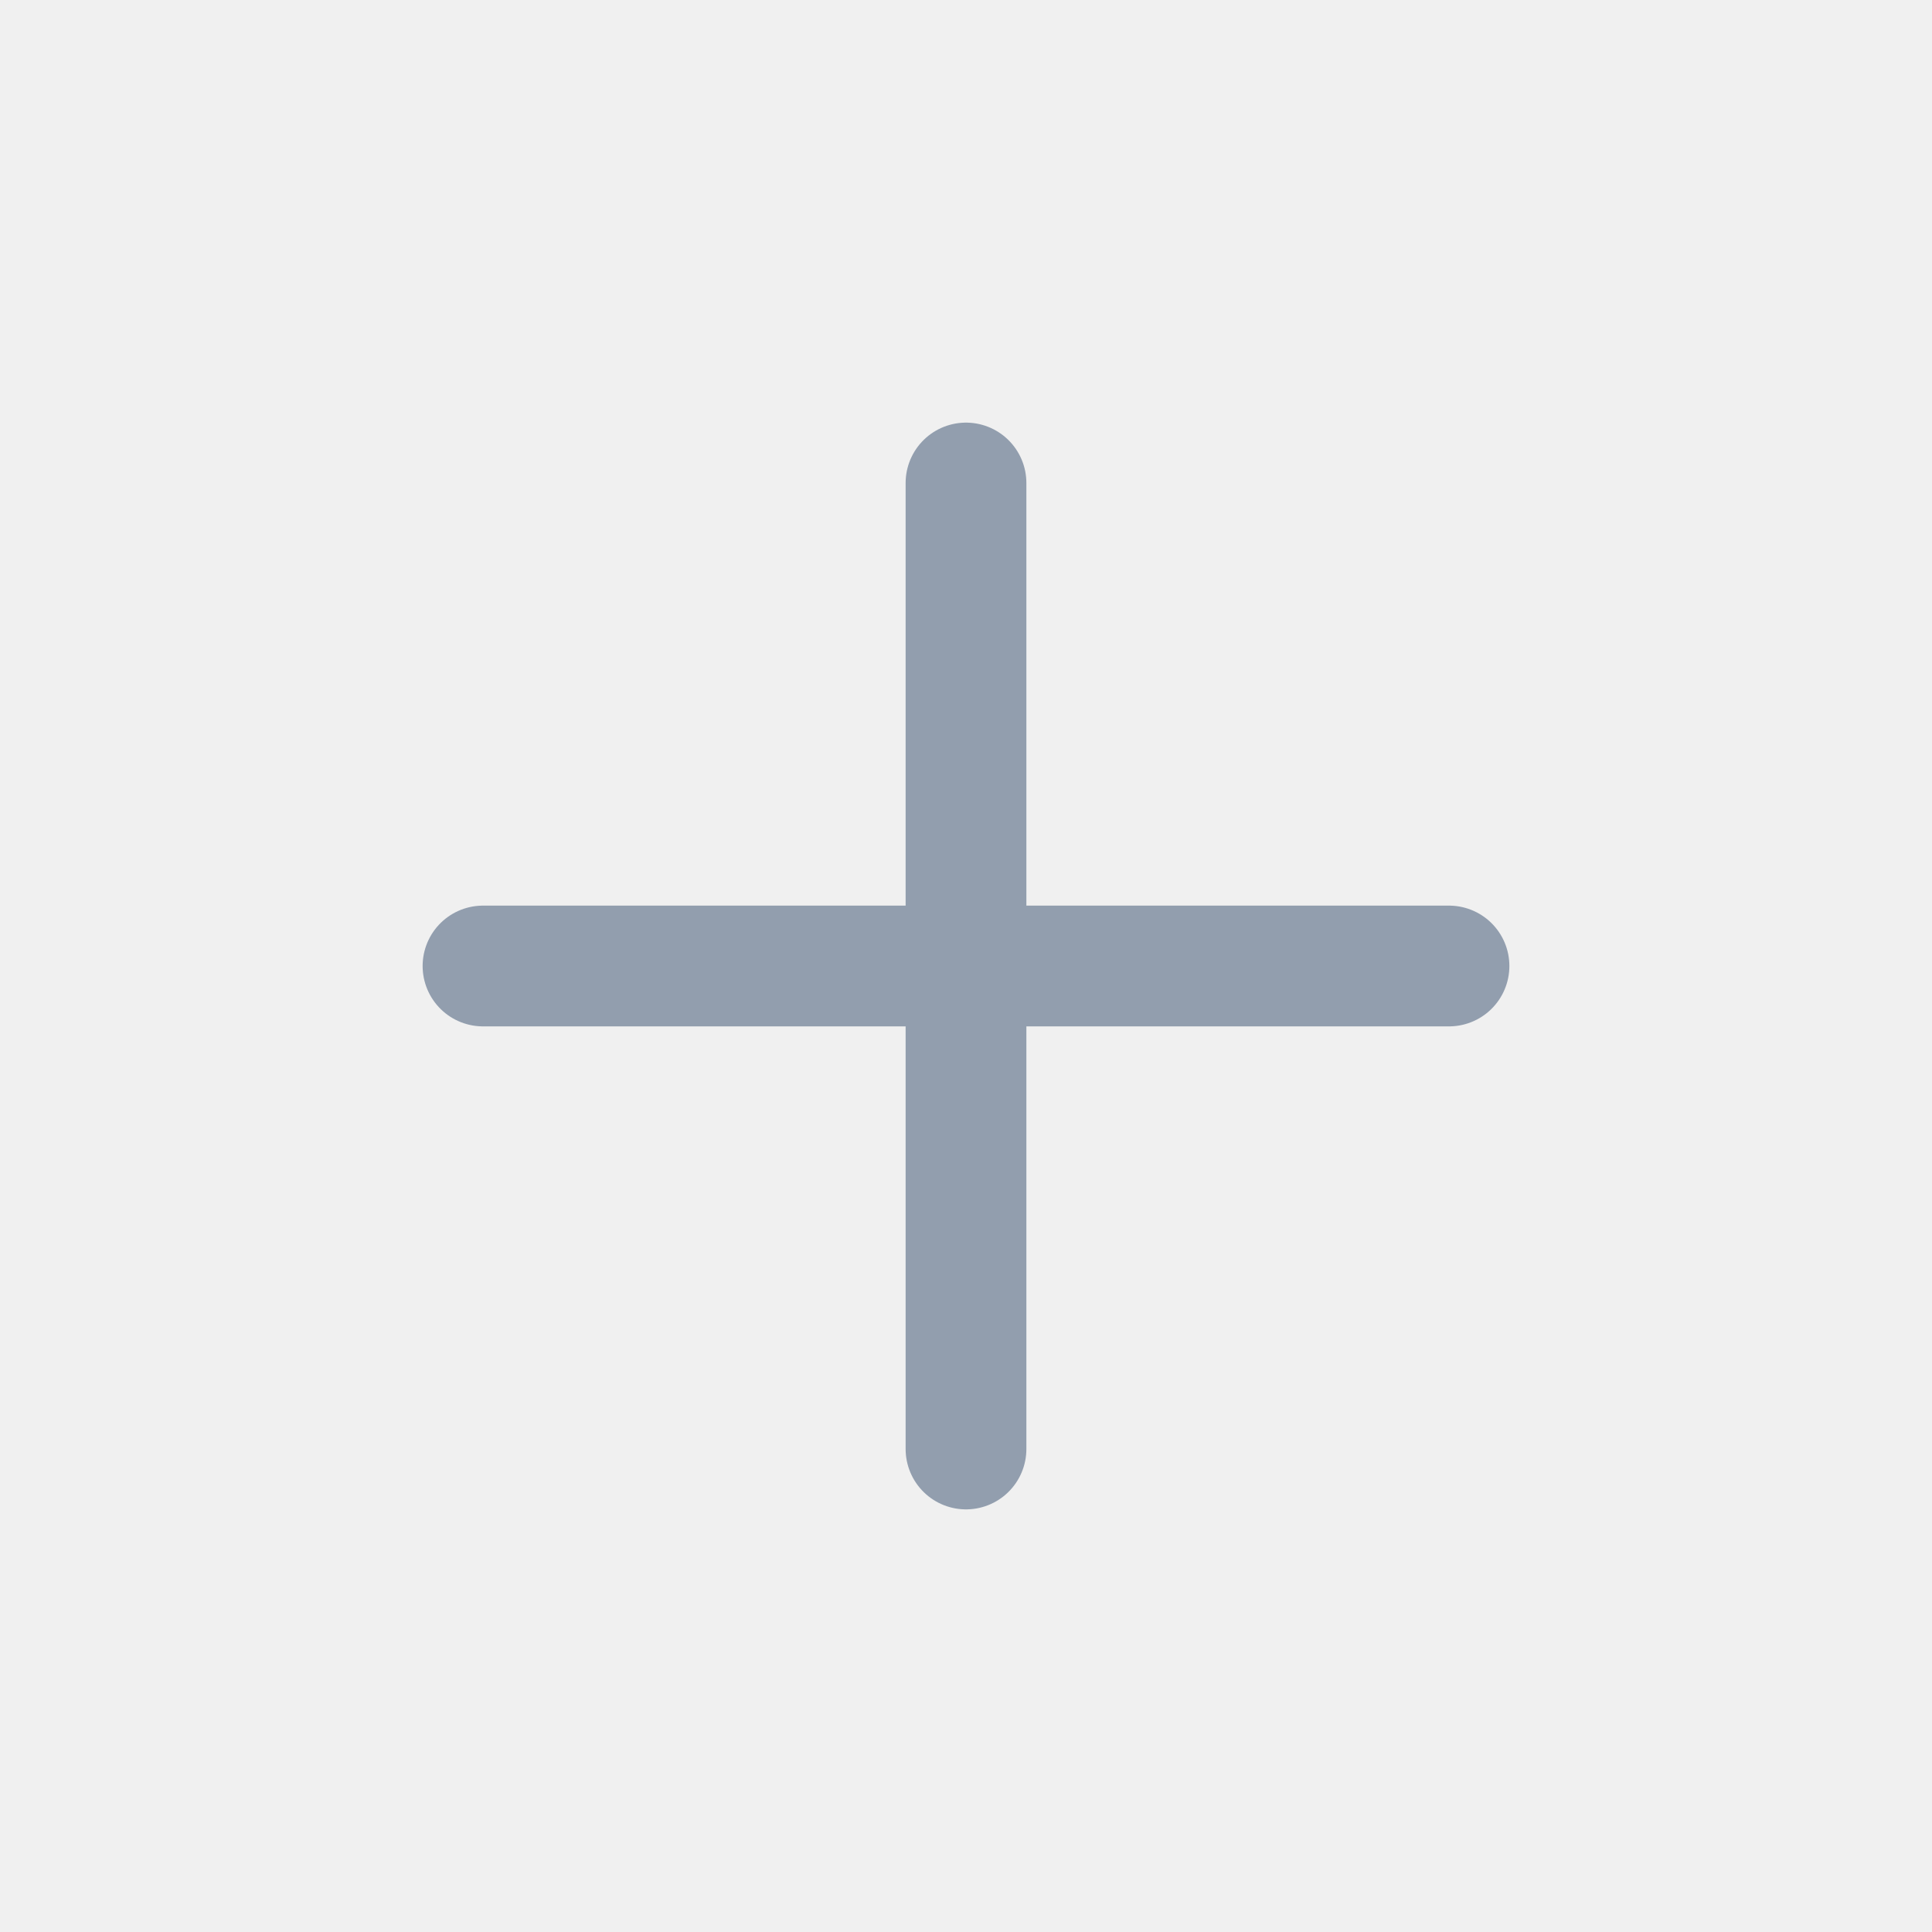
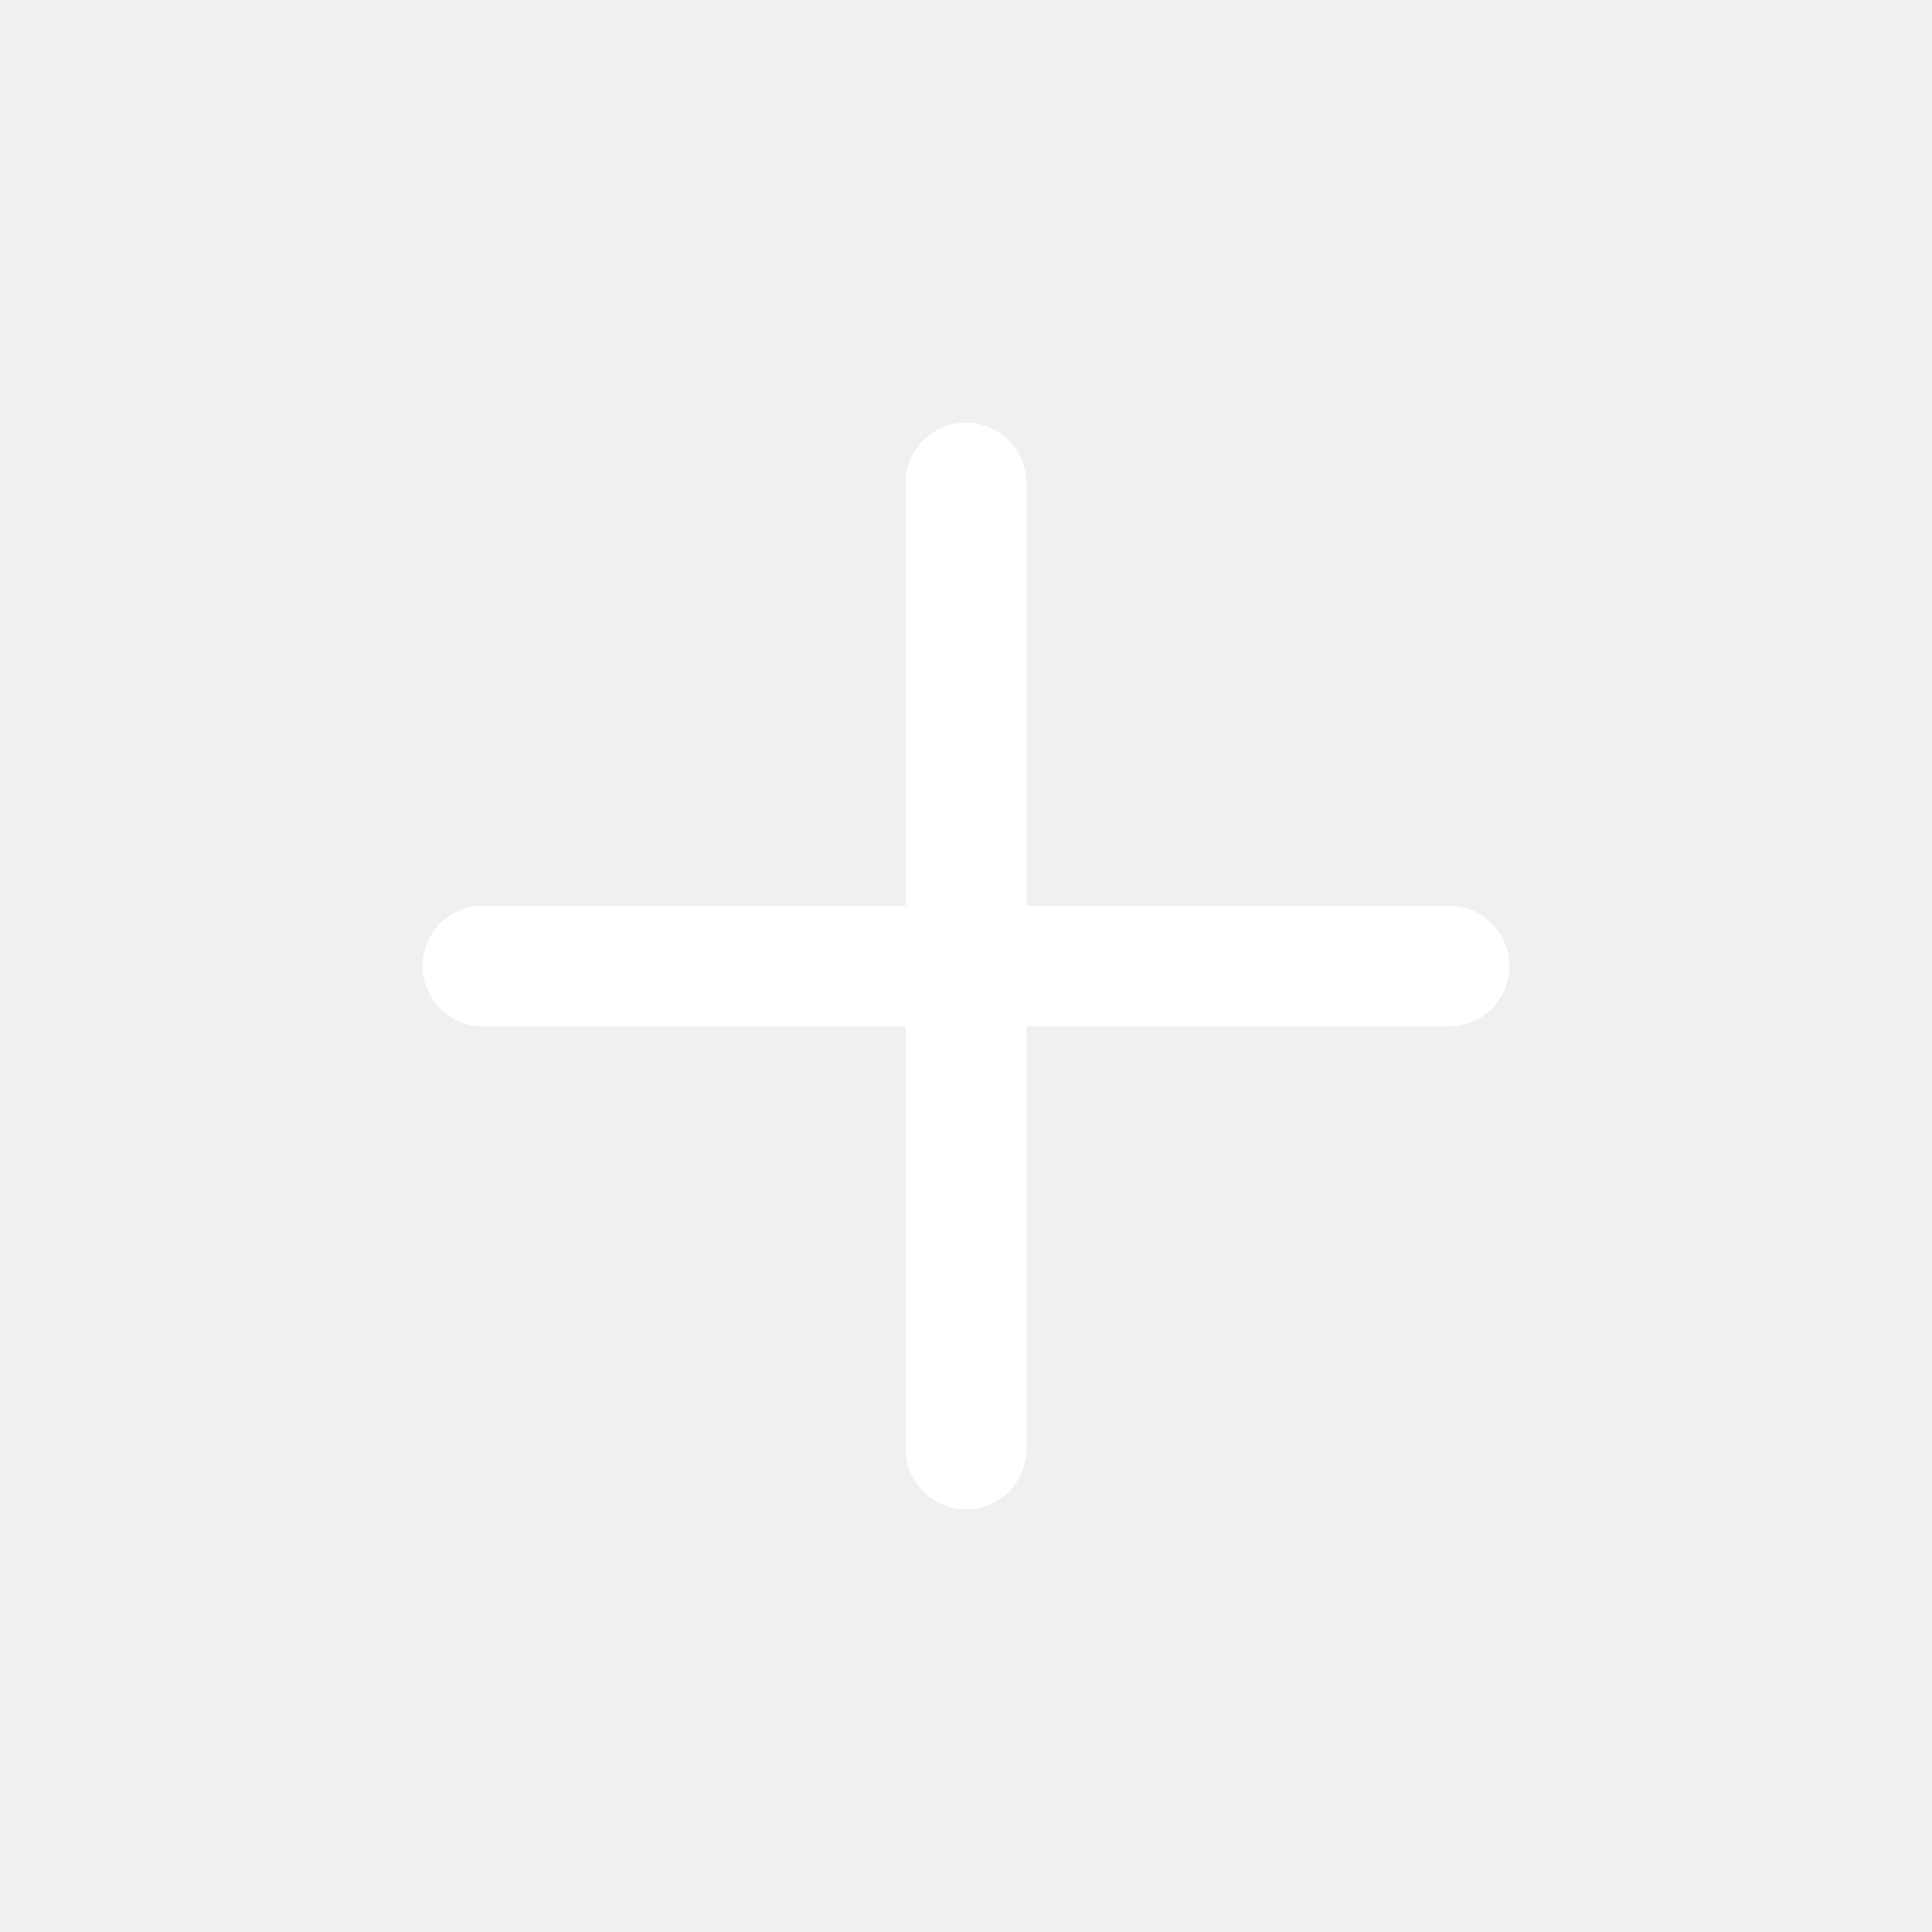
<svg xmlns="http://www.w3.org/2000/svg" width="24" height="24" viewBox="0 0 24 24" fill="none">
-   <path d="M6 12H18" stroke="#929EAE" stroke-width="1.5" stroke-linecap="round" stroke-linejoin="round" />
-   <path d="M12 18V6" stroke="#929EAE" stroke-width="1.5" stroke-linecap="round" stroke-linejoin="round" />
+   <path d="M6 12H18" stroke="white" stroke-width="1.5" stroke-linecap="round" stroke-linejoin="round" />
+   <path d="M12 18V6" stroke="white" stroke-width="1.5" stroke-linecap="round" stroke-linejoin="round" />
</svg>
